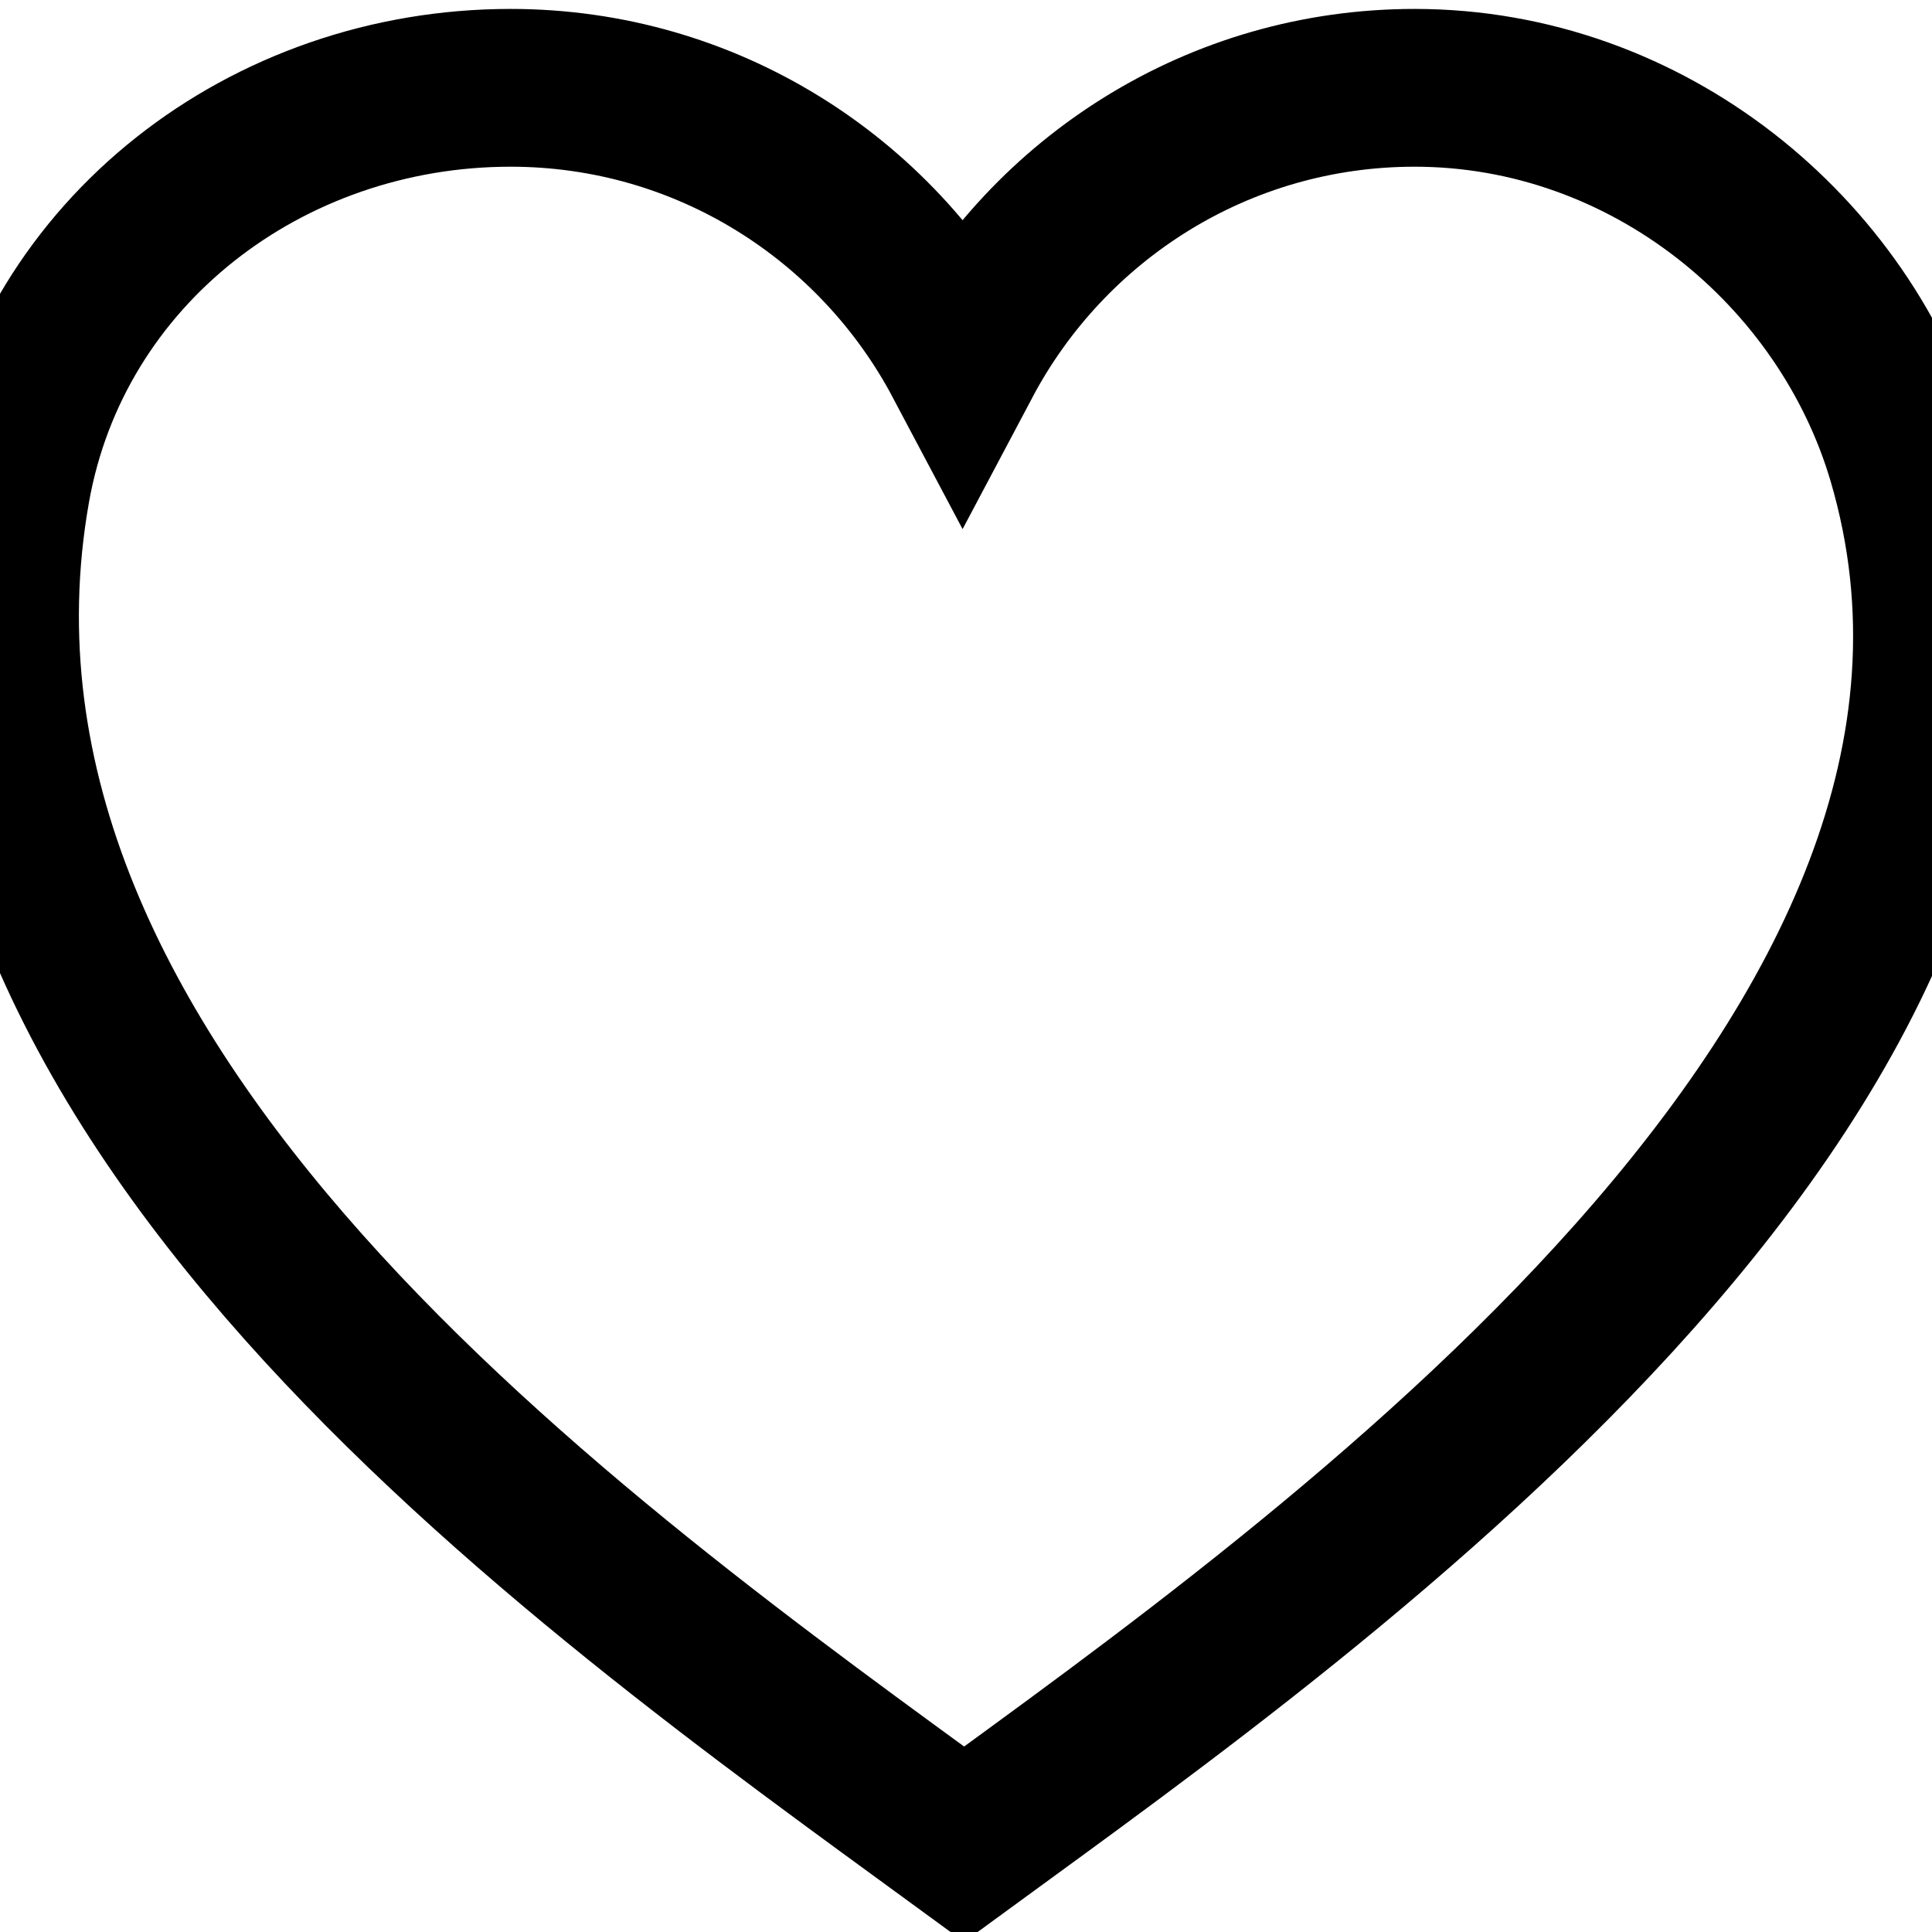
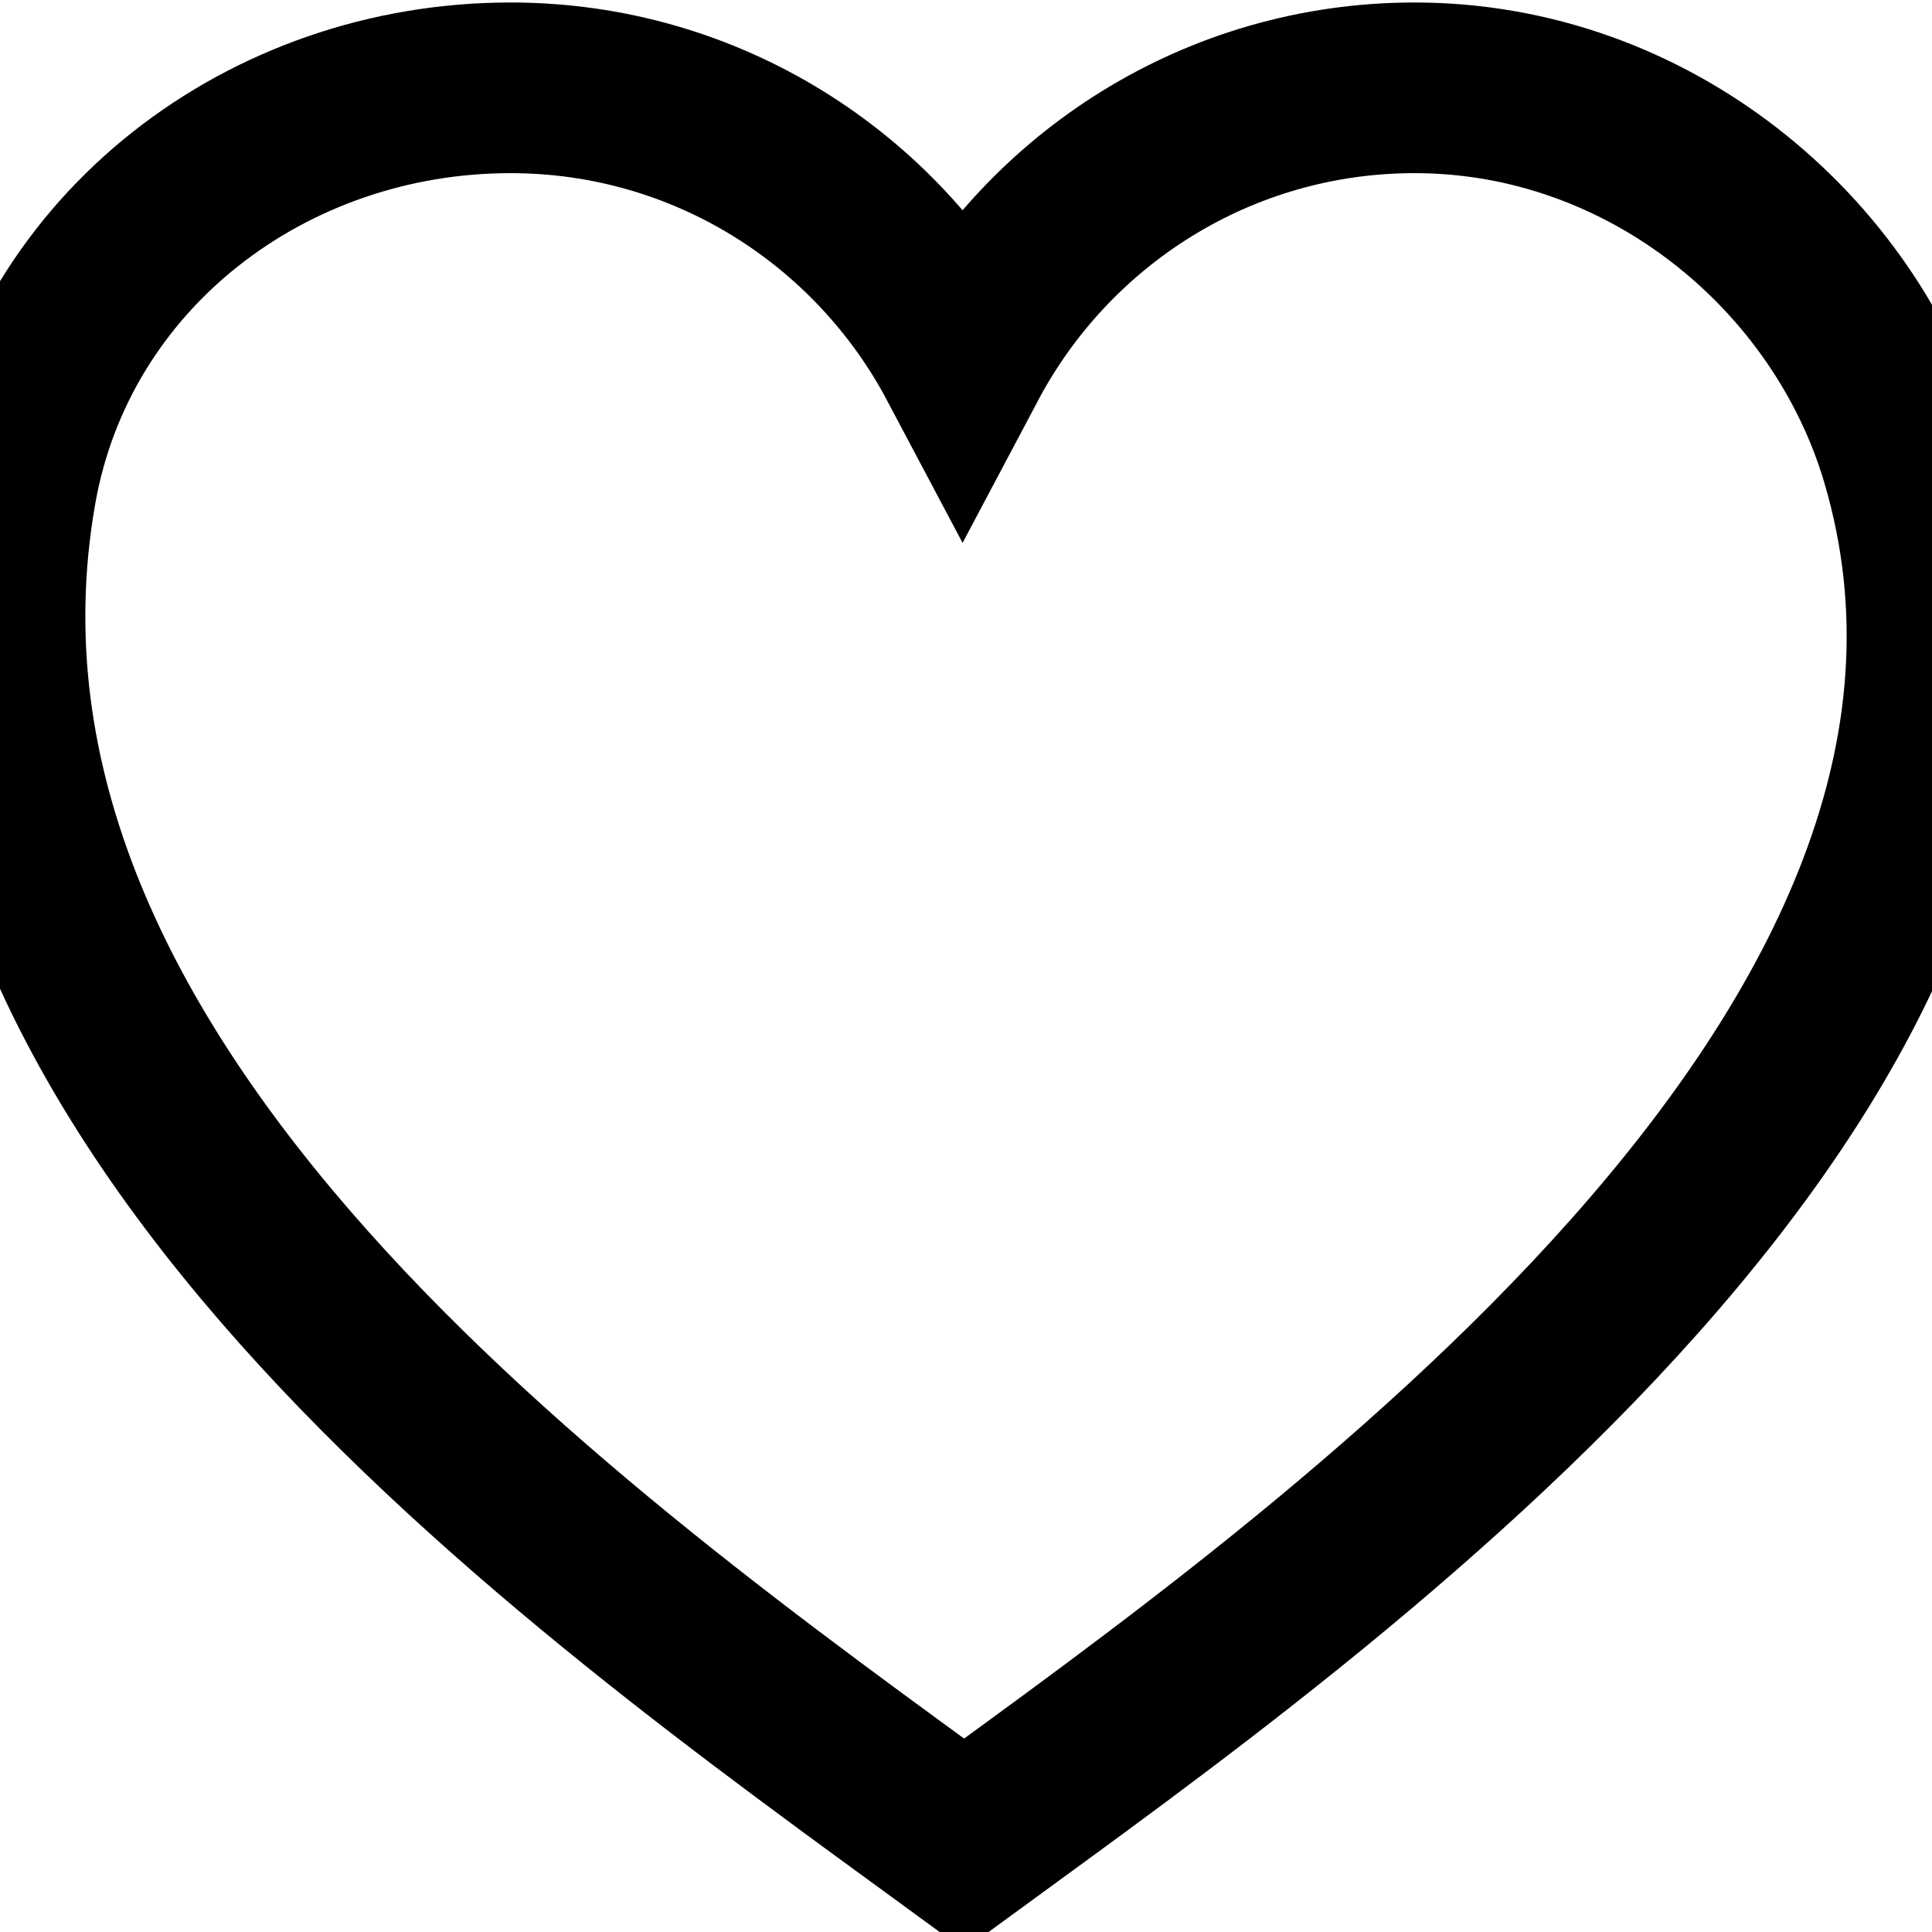
<svg xmlns="http://www.w3.org/2000/svg" viewBox="0 0 900 900">
-   <path d="M1184.031 230.517C1146.073 101.621 1023.537 0.001 878.646 0.001C756.995 0.001 651.302 68.642 597.875 169.455C544.448 68.642 438.771 0.001 317.125 0.001C165.563 0.001 33 101.621 6.974 249.111C-59.026 623.106 359.292 915.85 598.818 1090.908C820.276 929.059 1292.563 599.054 1184.031 230.517ZM1184.031 230.517" fill="none" stroke="currentColor" stroke-width="98" stroke-linecap="butt" stroke-linejoin="miter" transform="matrix(0.75,0,0,0.75,0,40.909)" />
+   <path d="M1184.031 230.517C1146.073 101.621 1023.537 0.001 878.646 0.001C756.995 0.001 651.302 68.642 597.875 169.455C544.448 68.642 438.771 0.001 317.125 0.001C165.563 0.001 33 101.621 6.974 249.111C-59.026 623.106 359.292 915.85 598.818 1090.908C820.276 929.059 1292.563 599.054 1184.031 230.517ZM1184.031 230.517" fill="none" stroke="currentColor" stroke-width="106" stroke-linecap="butt" stroke-linejoin="miter" transform="matrix(0.75,0,0,0.75,0,40.909)" />
</svg>
